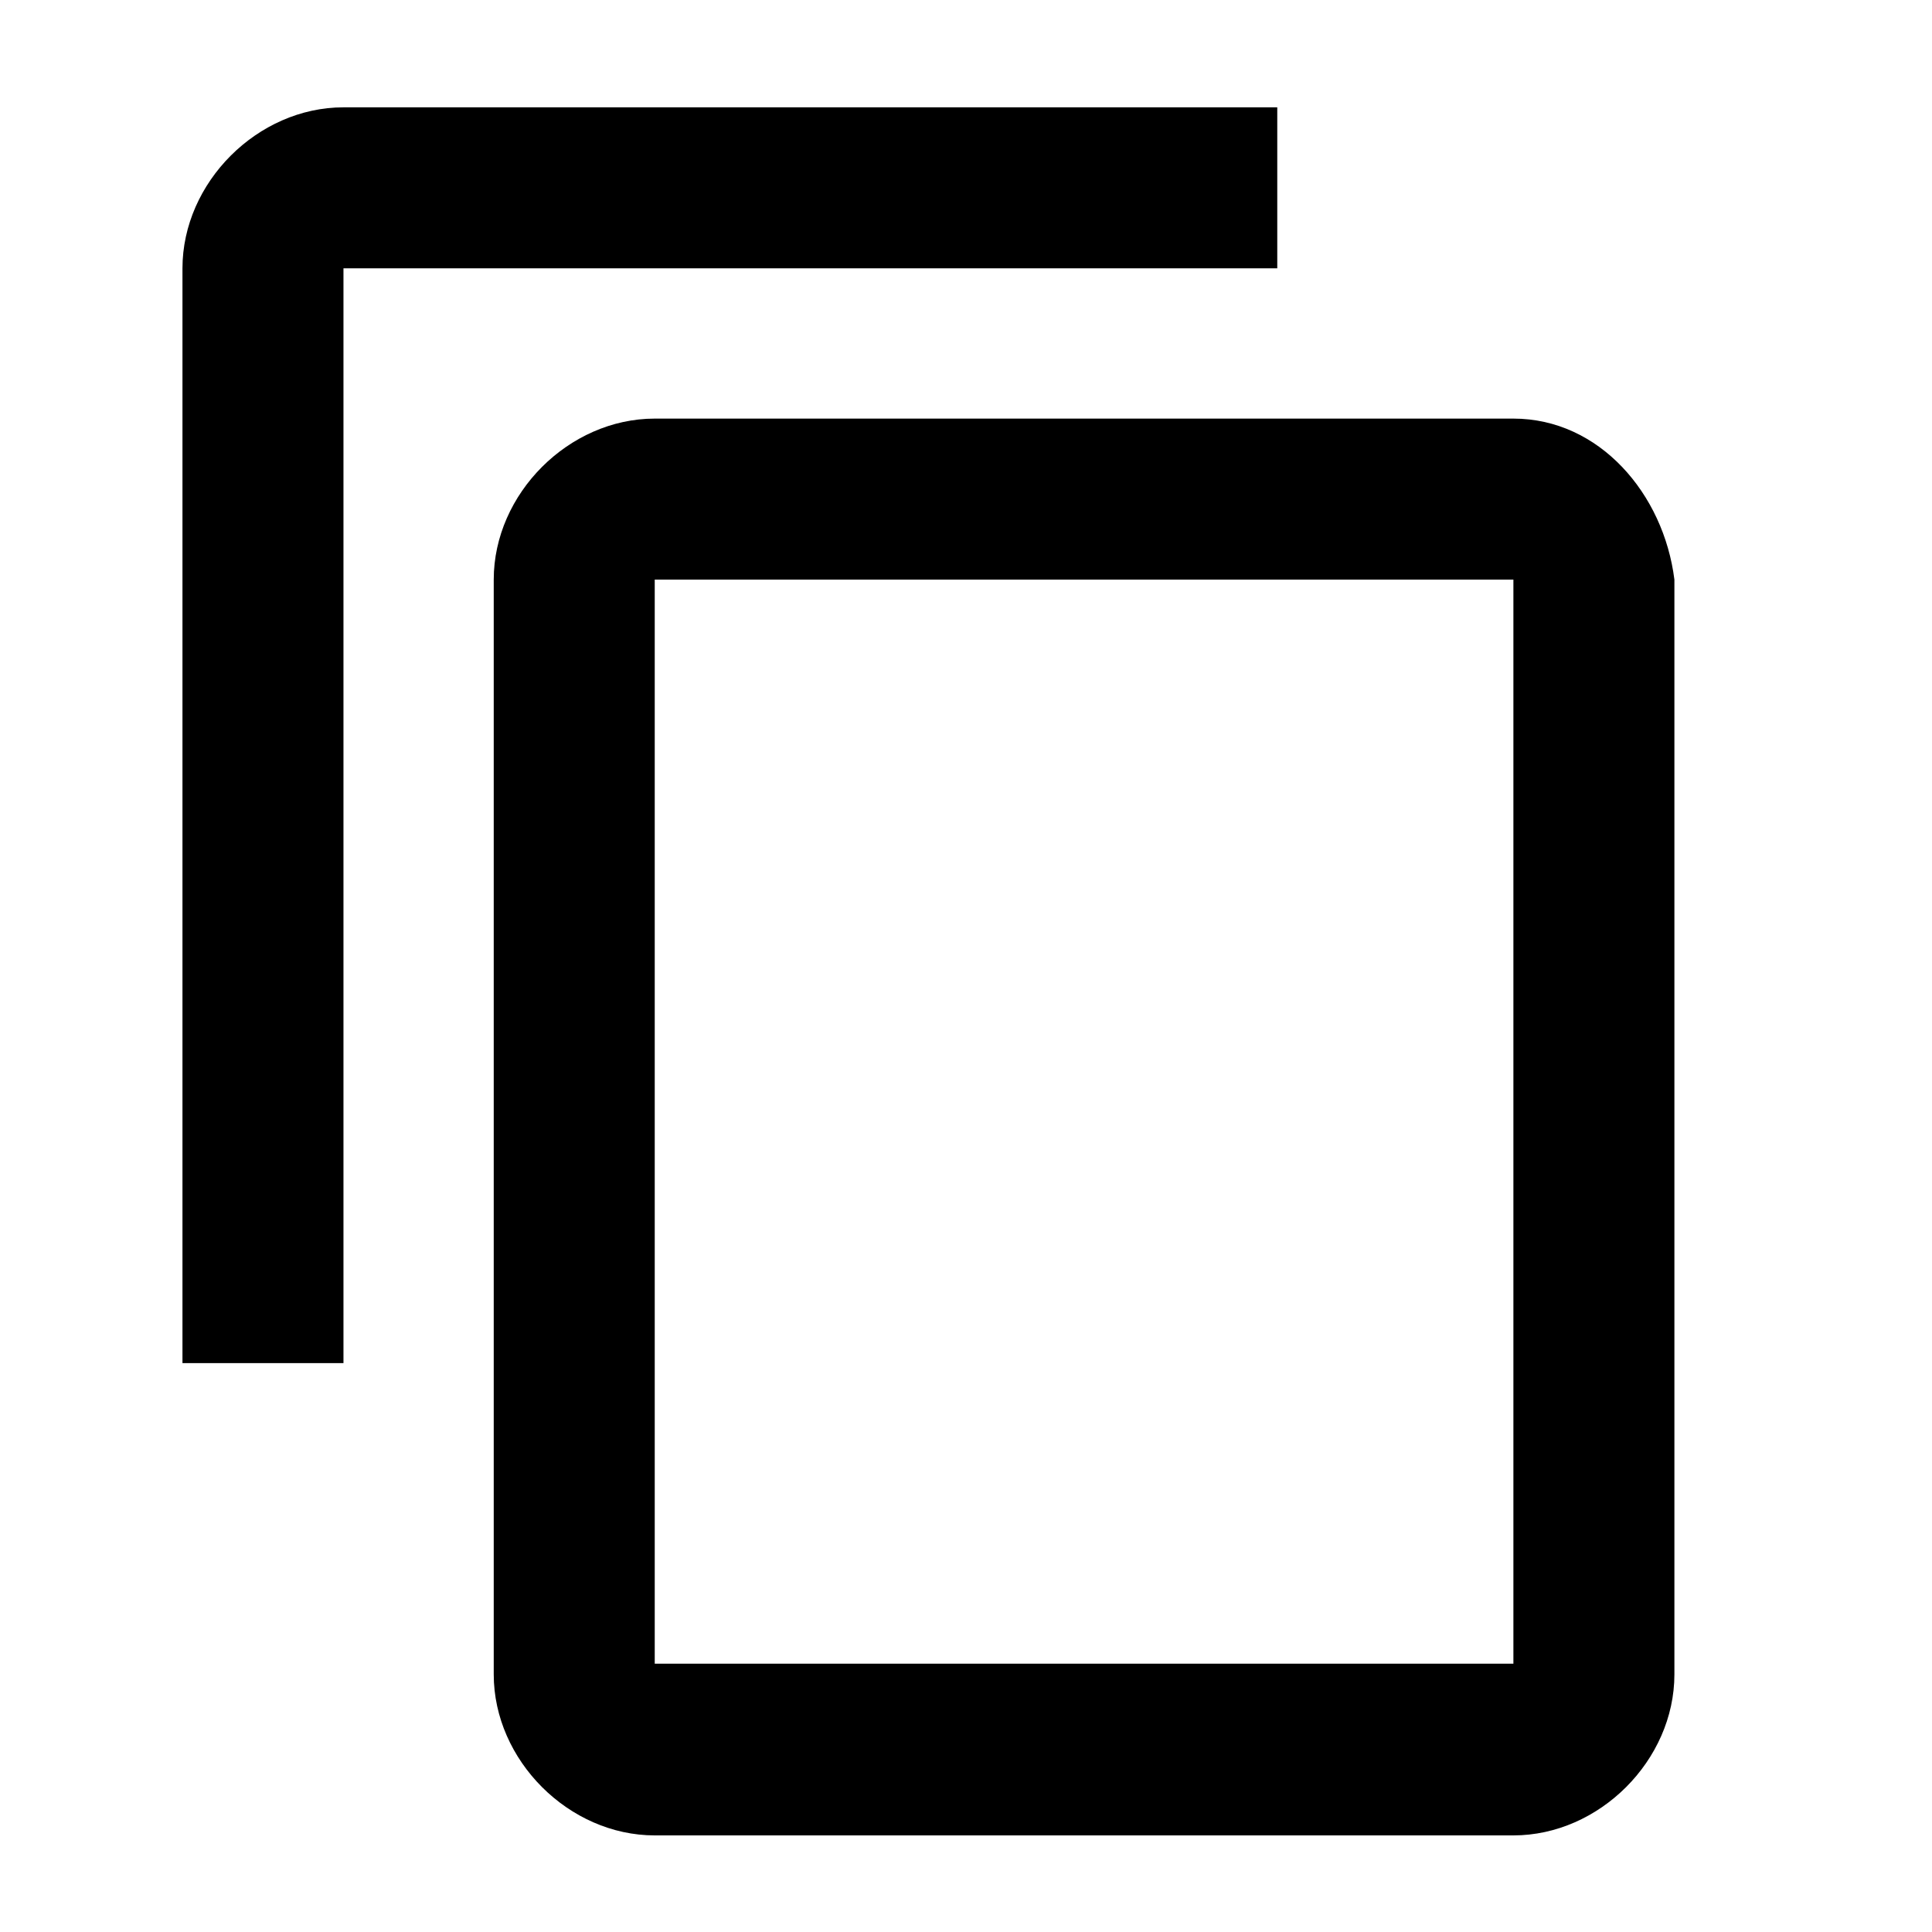
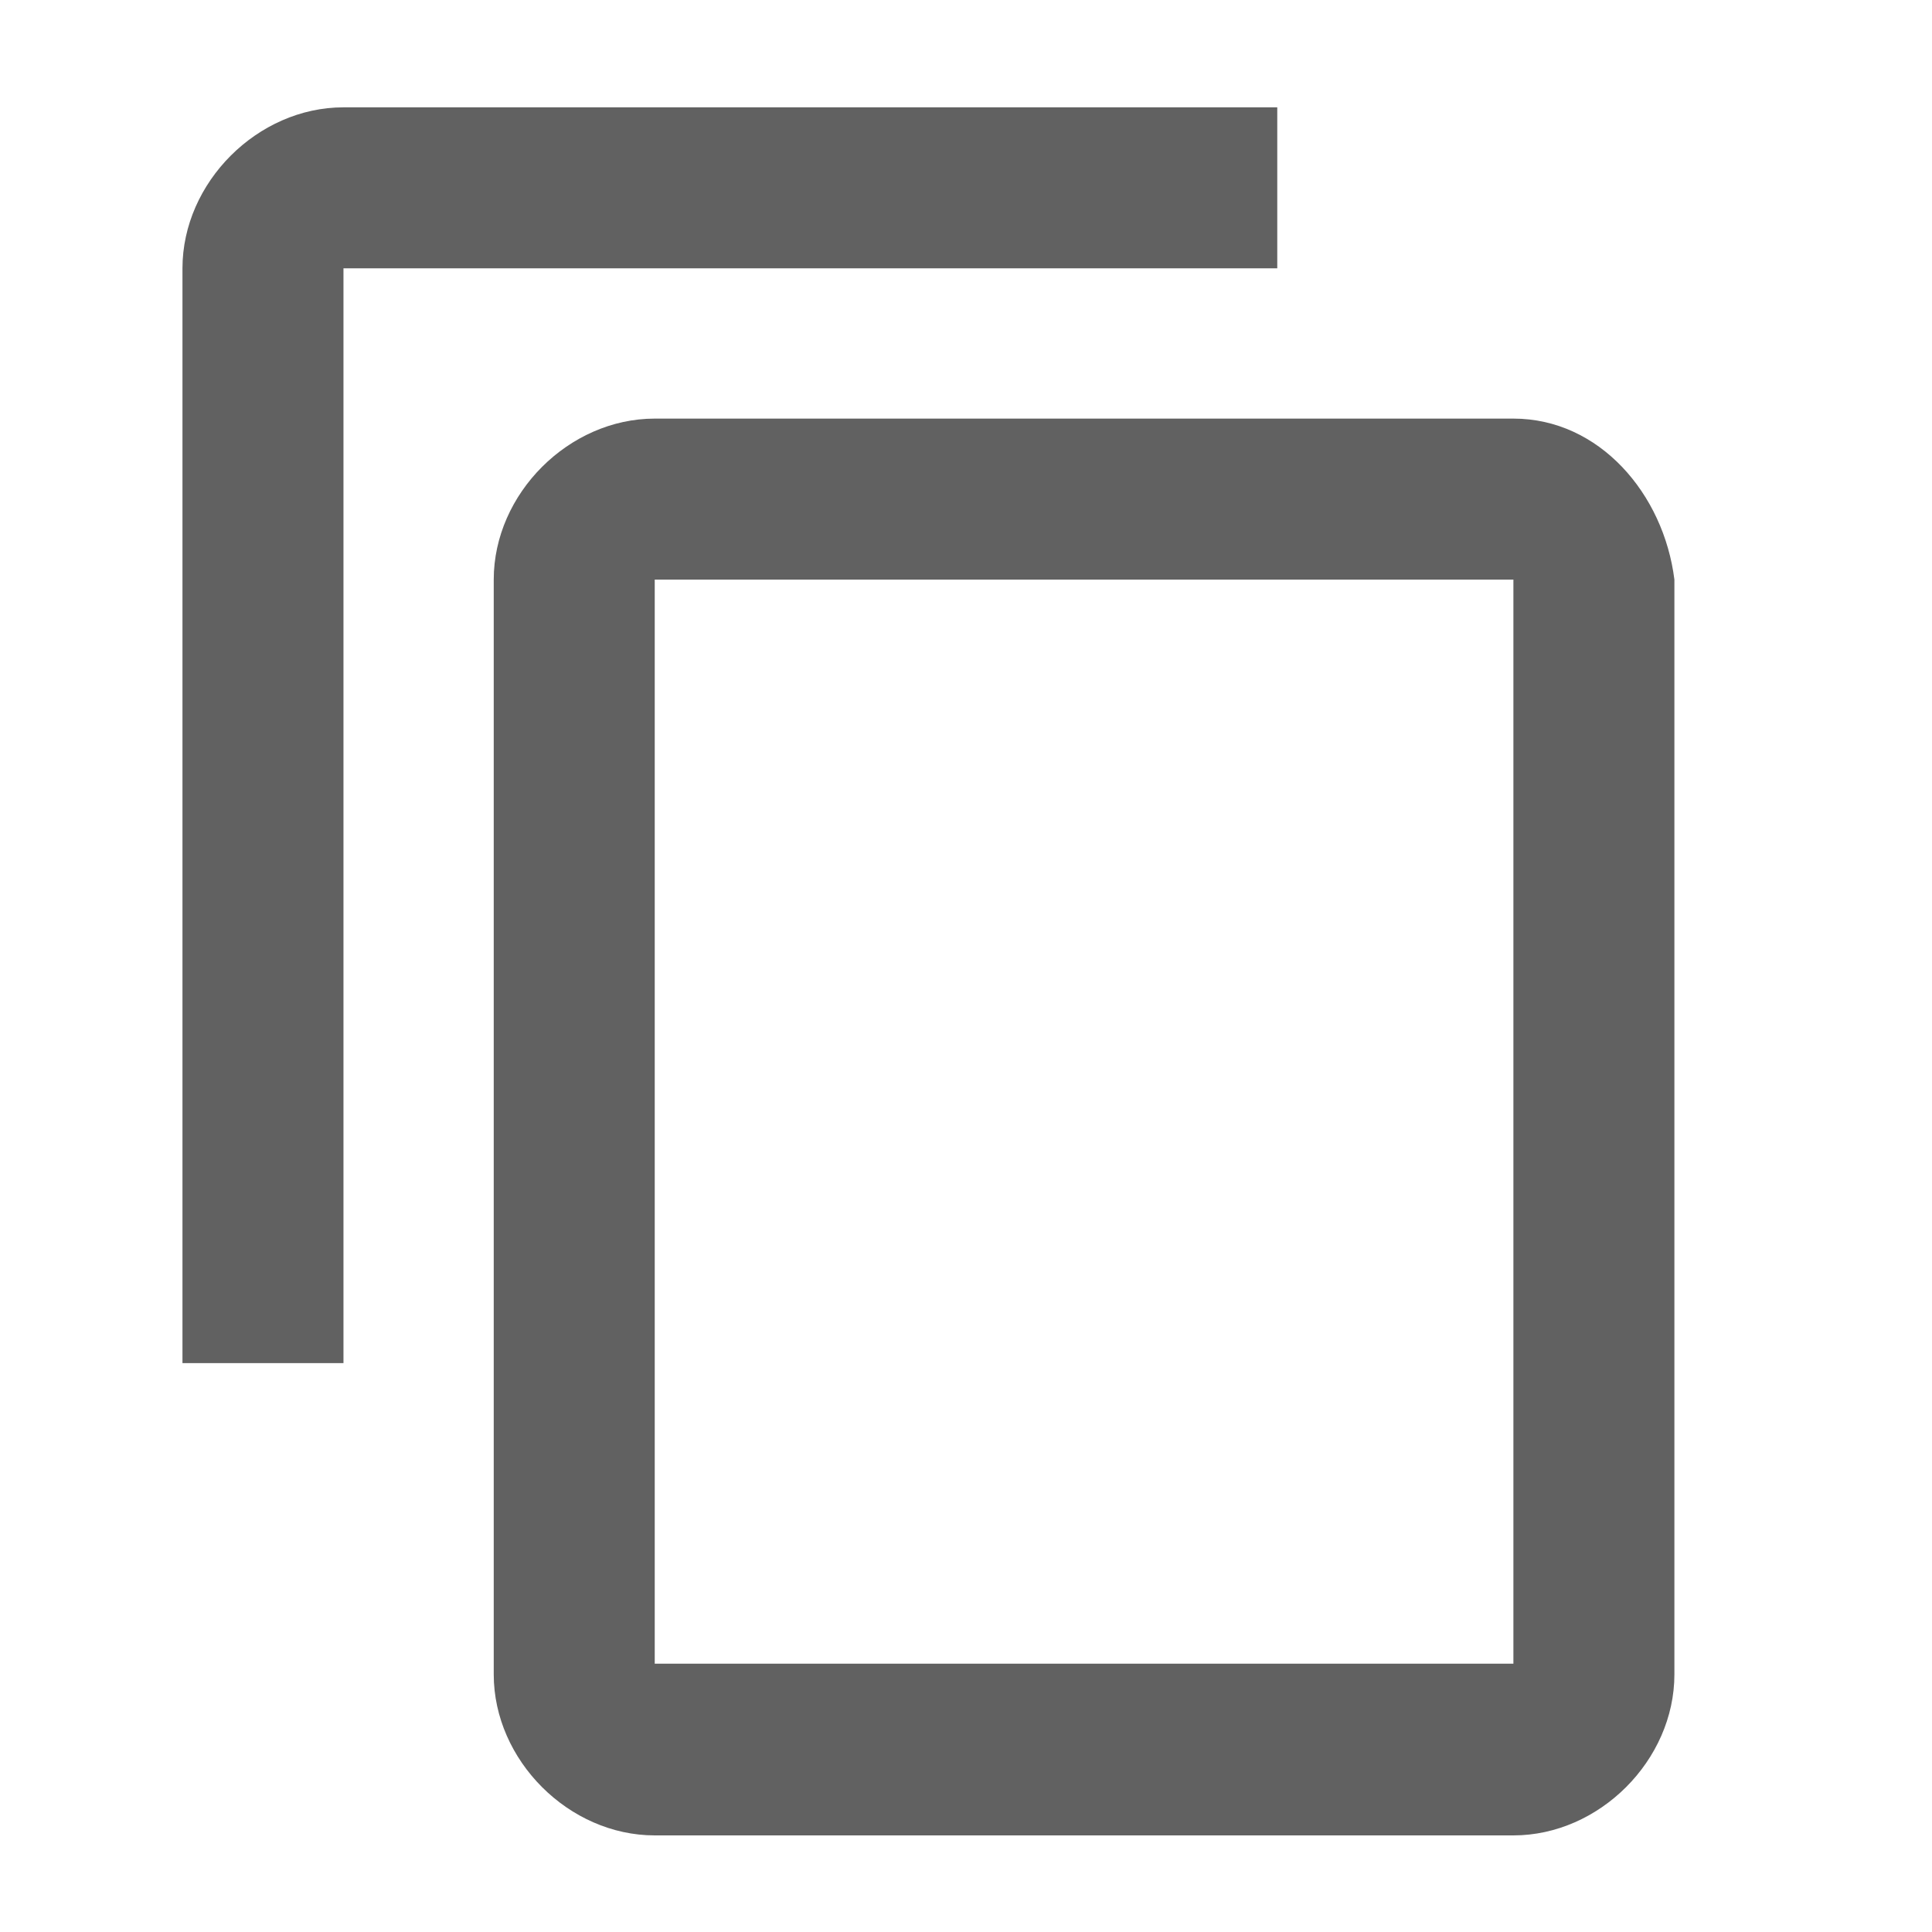
- <svg xmlns="http://www.w3.org/2000/svg" version="1.1" viewBox="0 0 18 18">
+ <svg xmlns="http://www.w3.org/2000/svg" fill="#616161" version="1.1" viewBox="0 0 18 18">
  <path fill="none" d="M0,0h18v18H0V0z" />
  <path d="M11.9,1H3.2C2.4,1,1.7,1.7,1.7,2.5v10.2h1.5V2.5h8.7V1z M14.1,3.9h-8c-0.8,0-1.5,0.7-1.5,1.5v10.2c0,0.8,0.7,1.5,1.5,1.5h8         c0.8,0,1.5-0.7,1.5-1.5V5.4C15.5,4.6,14.9,3.9,14.1,3.9z M14.1,15.5h-8V5.4h8V15.5z" />
</svg>
